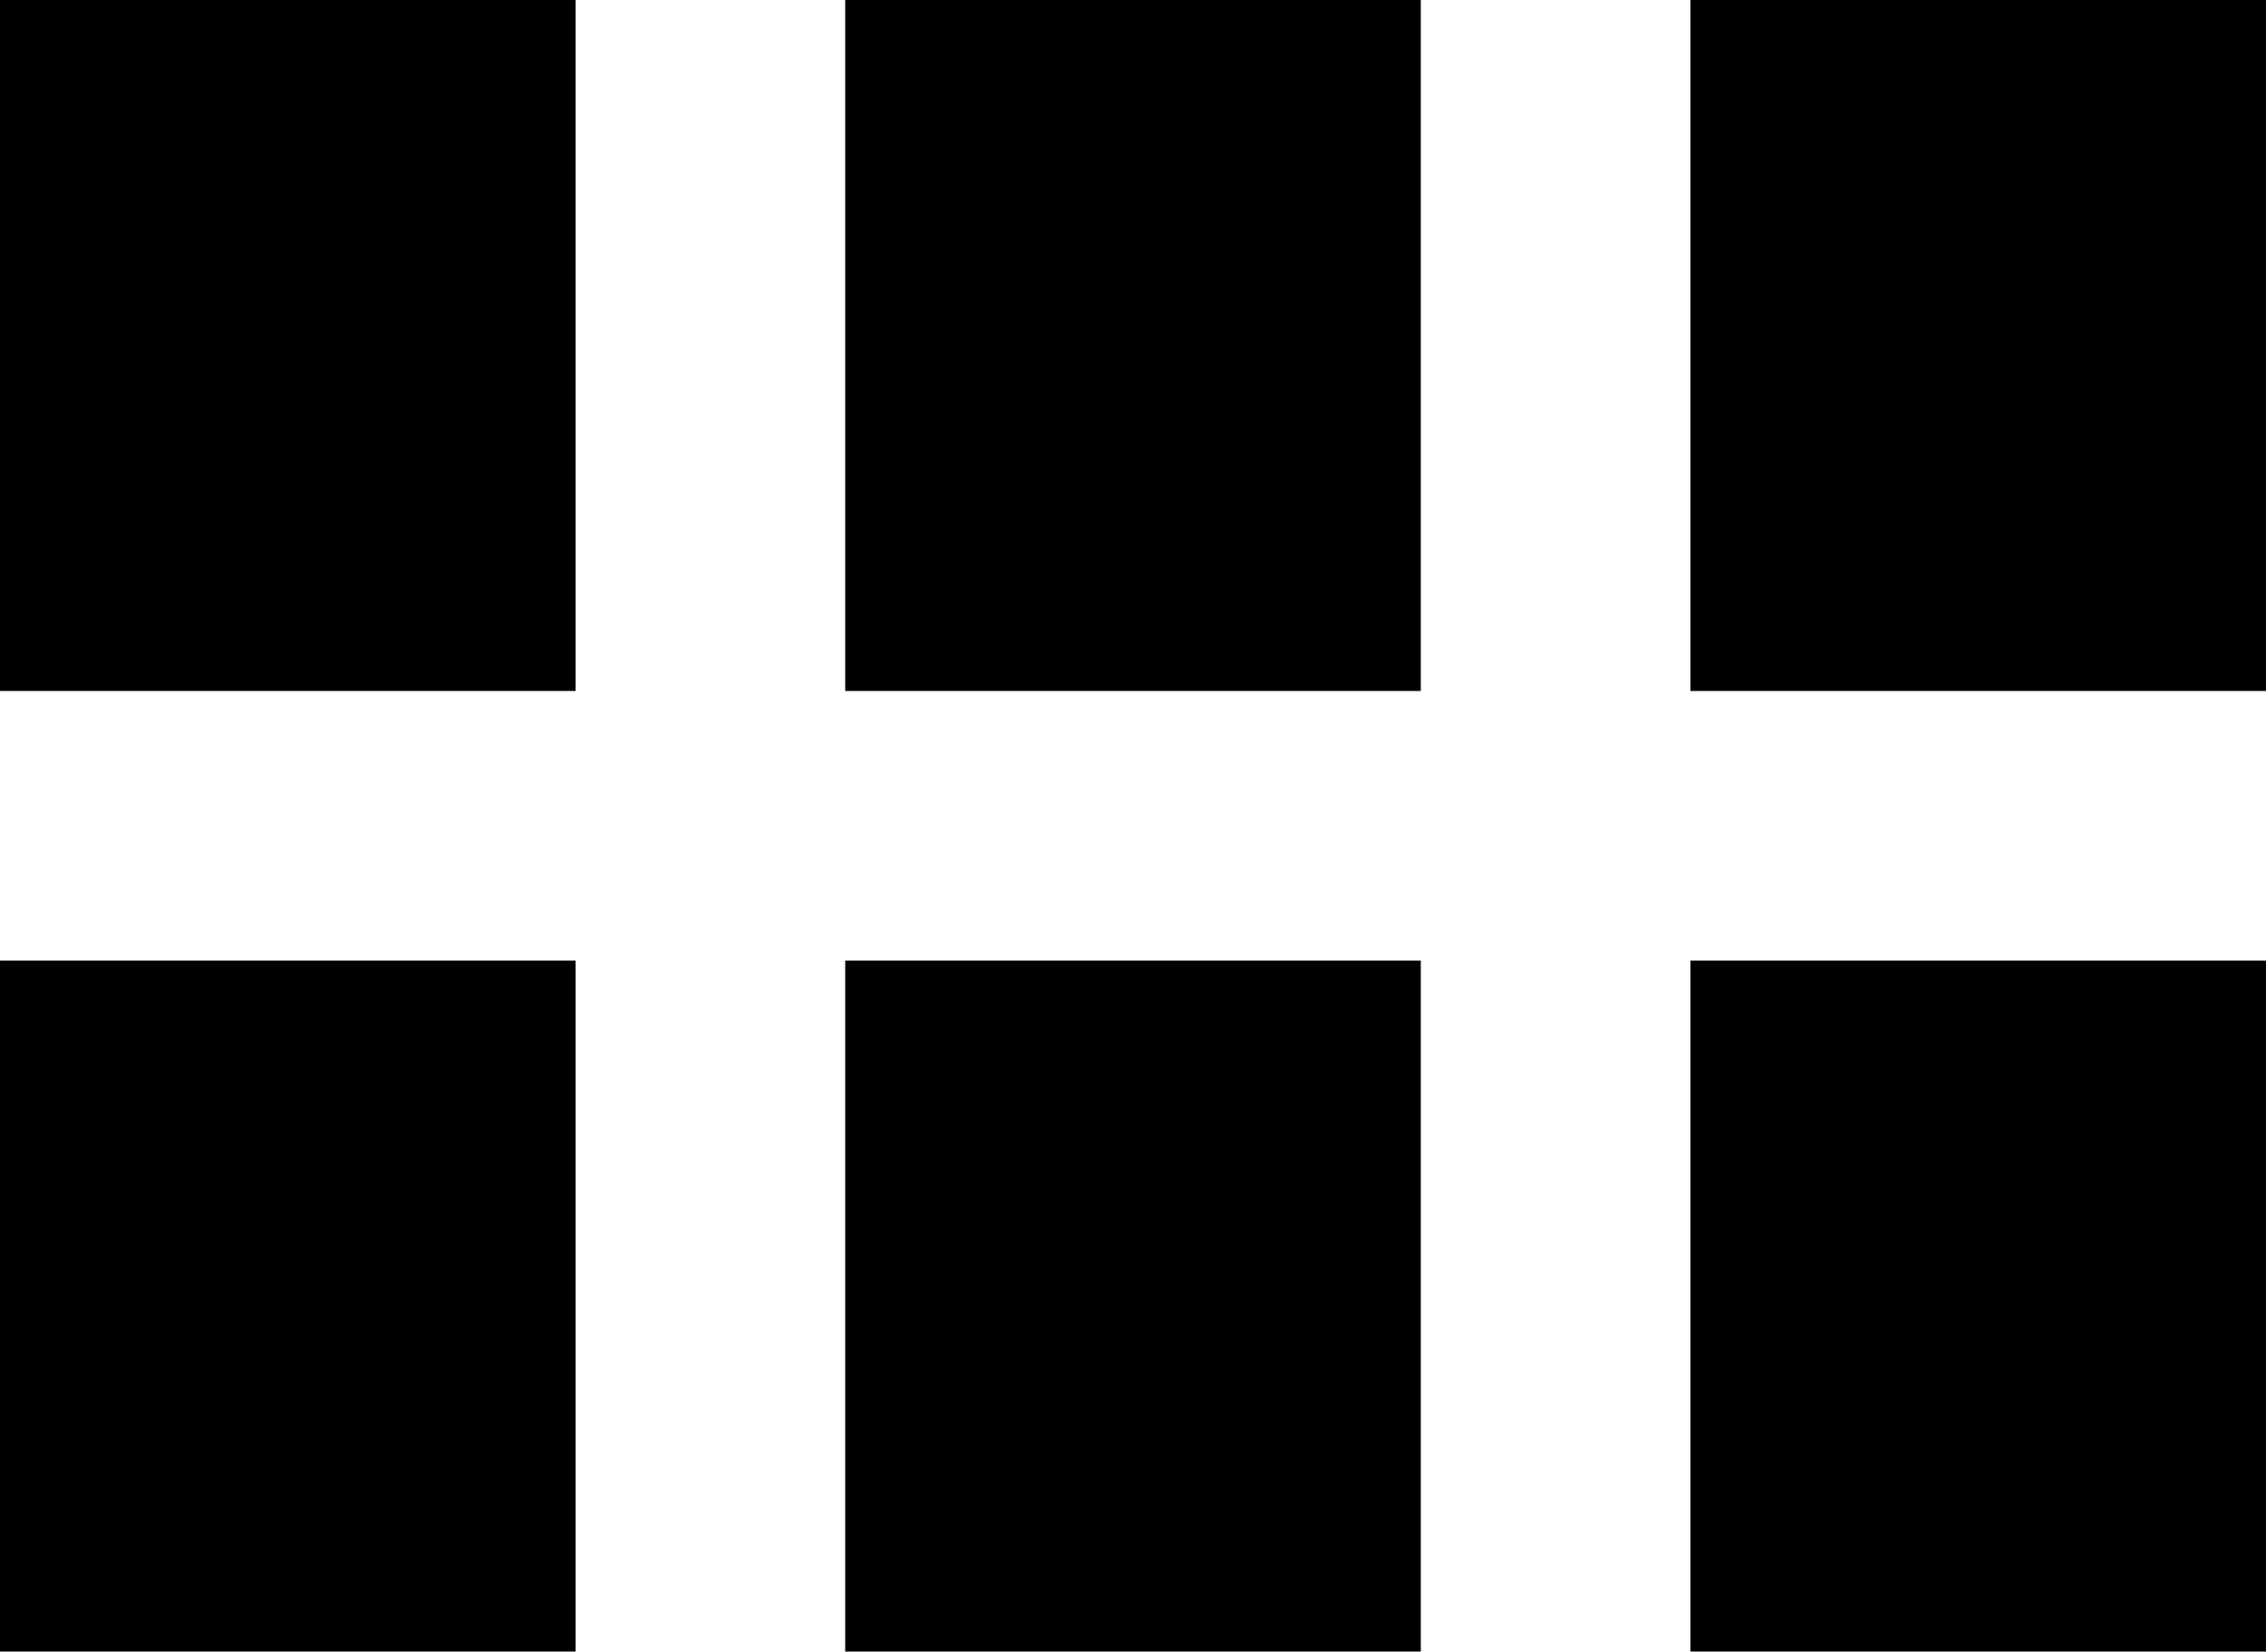
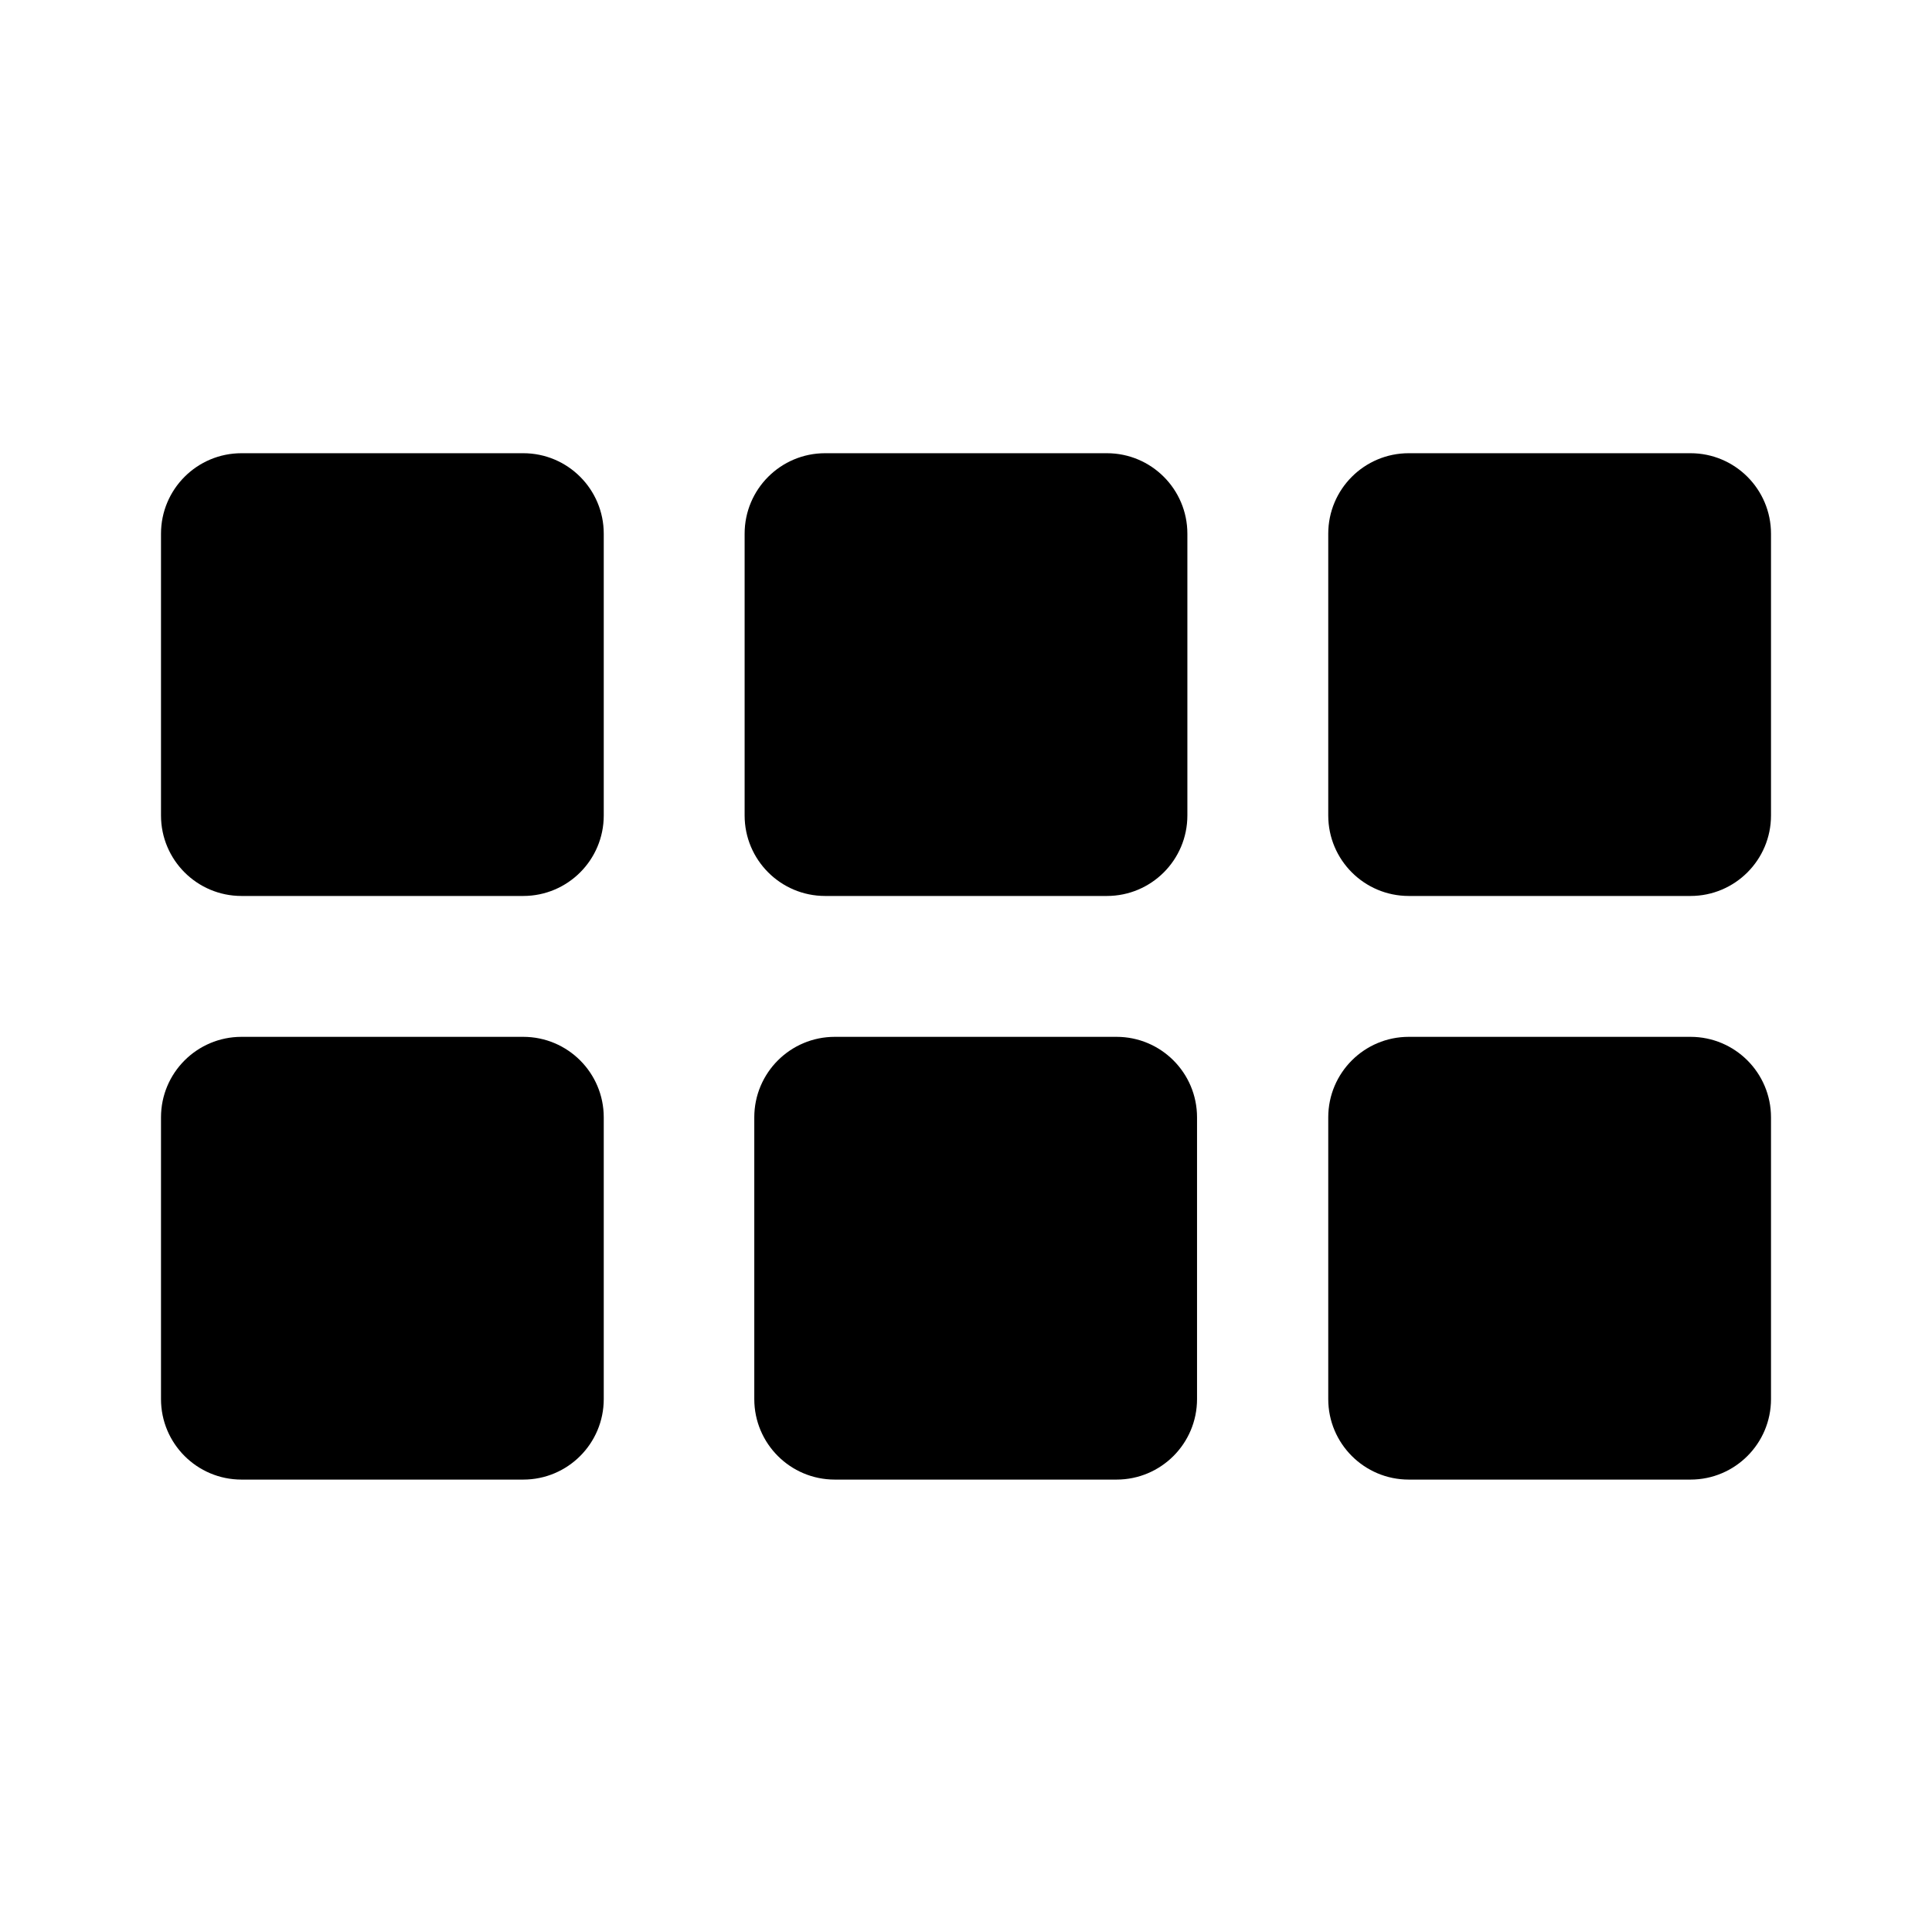
- <svg xmlns="http://www.w3.org/2000/svg" version="1.1" id="Layer_1" x="0px" y="0px" width="100px" height="72.9px" viewBox="0 0 100 72.9" style="enable-background:new 0 0 100 72.9;" xml:space="preserve">
-   <path d="M0,30.5h25.4V0H0V30.5z M0,72.9h25.4V42.4H0V72.9z M37.3,72.9h25.4V42.4H37.3V72.9z M74.6,72.9H100V42.4H74.6V72.9z   M37.3,30.5h25.4V0H37.3V30.5z M74.6,0v30.5H100V0H74.6z" />
+ <svg xmlns="http://www.w3.org/2000/svg" viewBox="0 0 24 24">
+   <rect x="2" y="5.63" width="5.5" height="5.5" rx="1" ry="1" />
+   <rect x="9.25" y="5.63" width="5.5" height="5.5" rx="1" ry="1" />
+   <rect x="2" y="12.88" width="5.5" height="5.5" rx="1" ry="1" />
+   <rect x="9.37" y="12.88" width="5.5" height="5.5" rx="1" ry="1" />
+   <rect x="16.5" y="5.63" width="5.5" height="5.5" rx="1" ry="1" />
+   <rect x="16.5" y="12.88" width="5.5" height="5.5" rx="1" ry="1" />
</svg>
